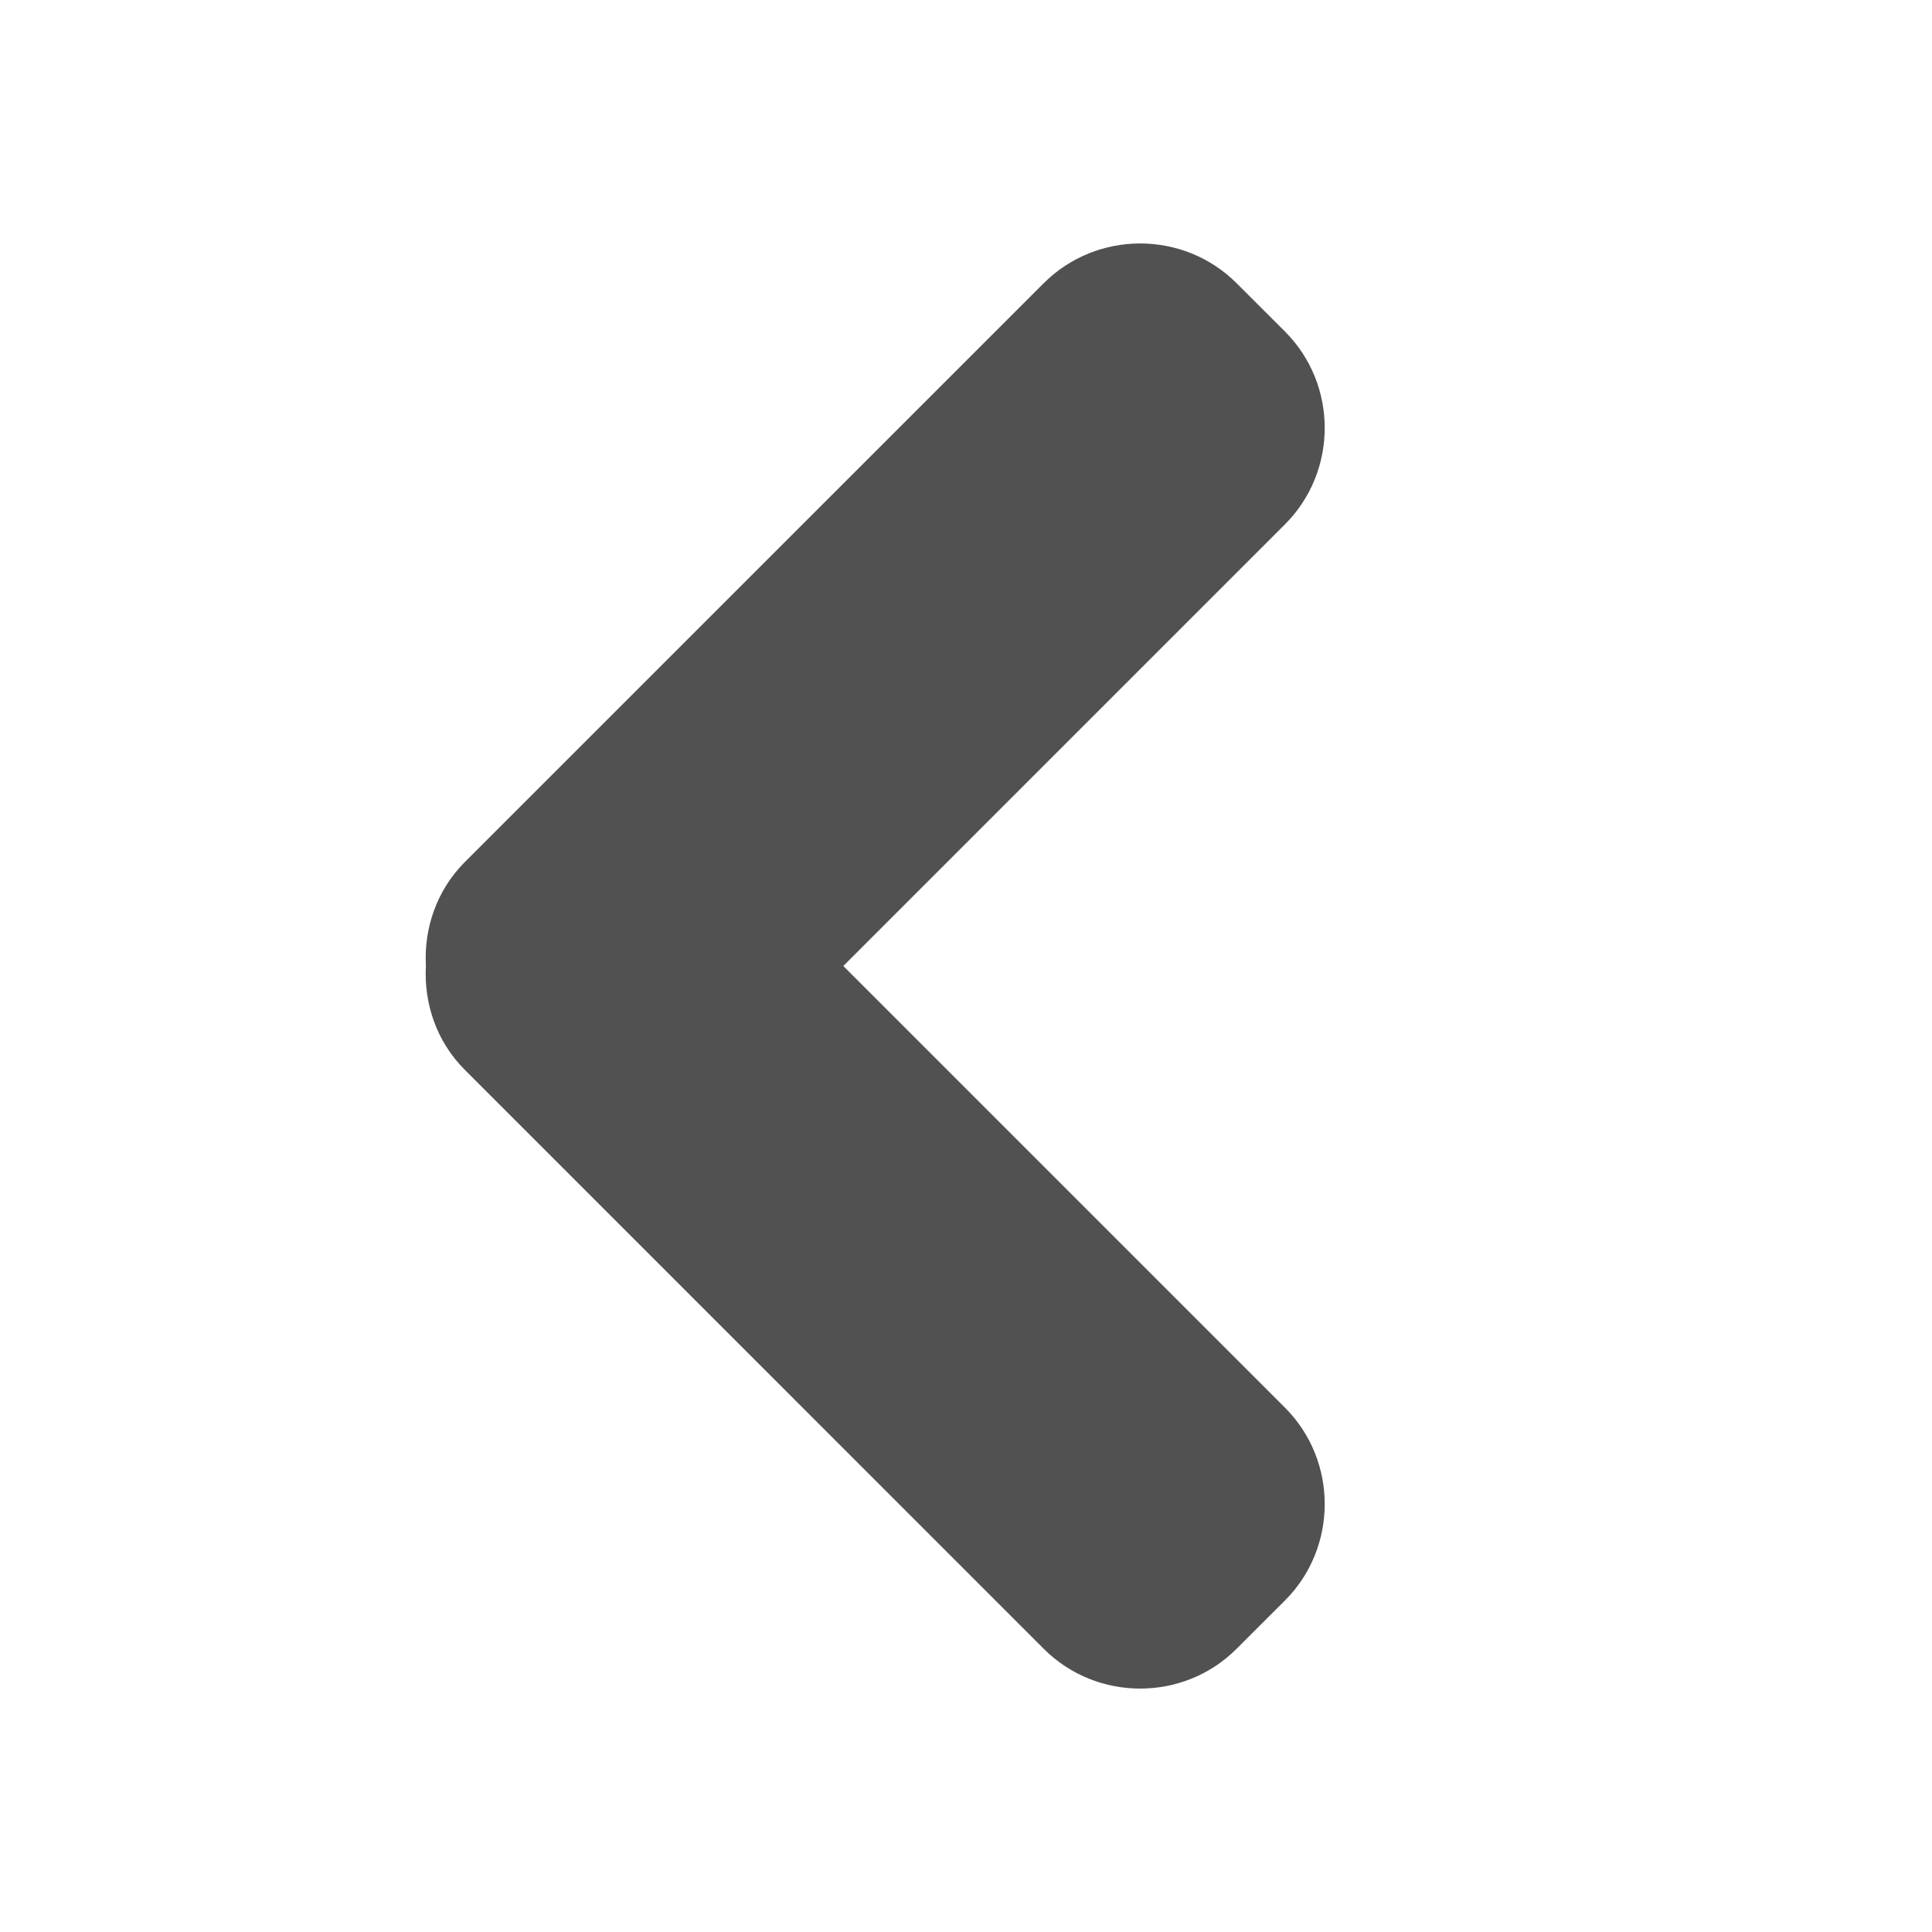
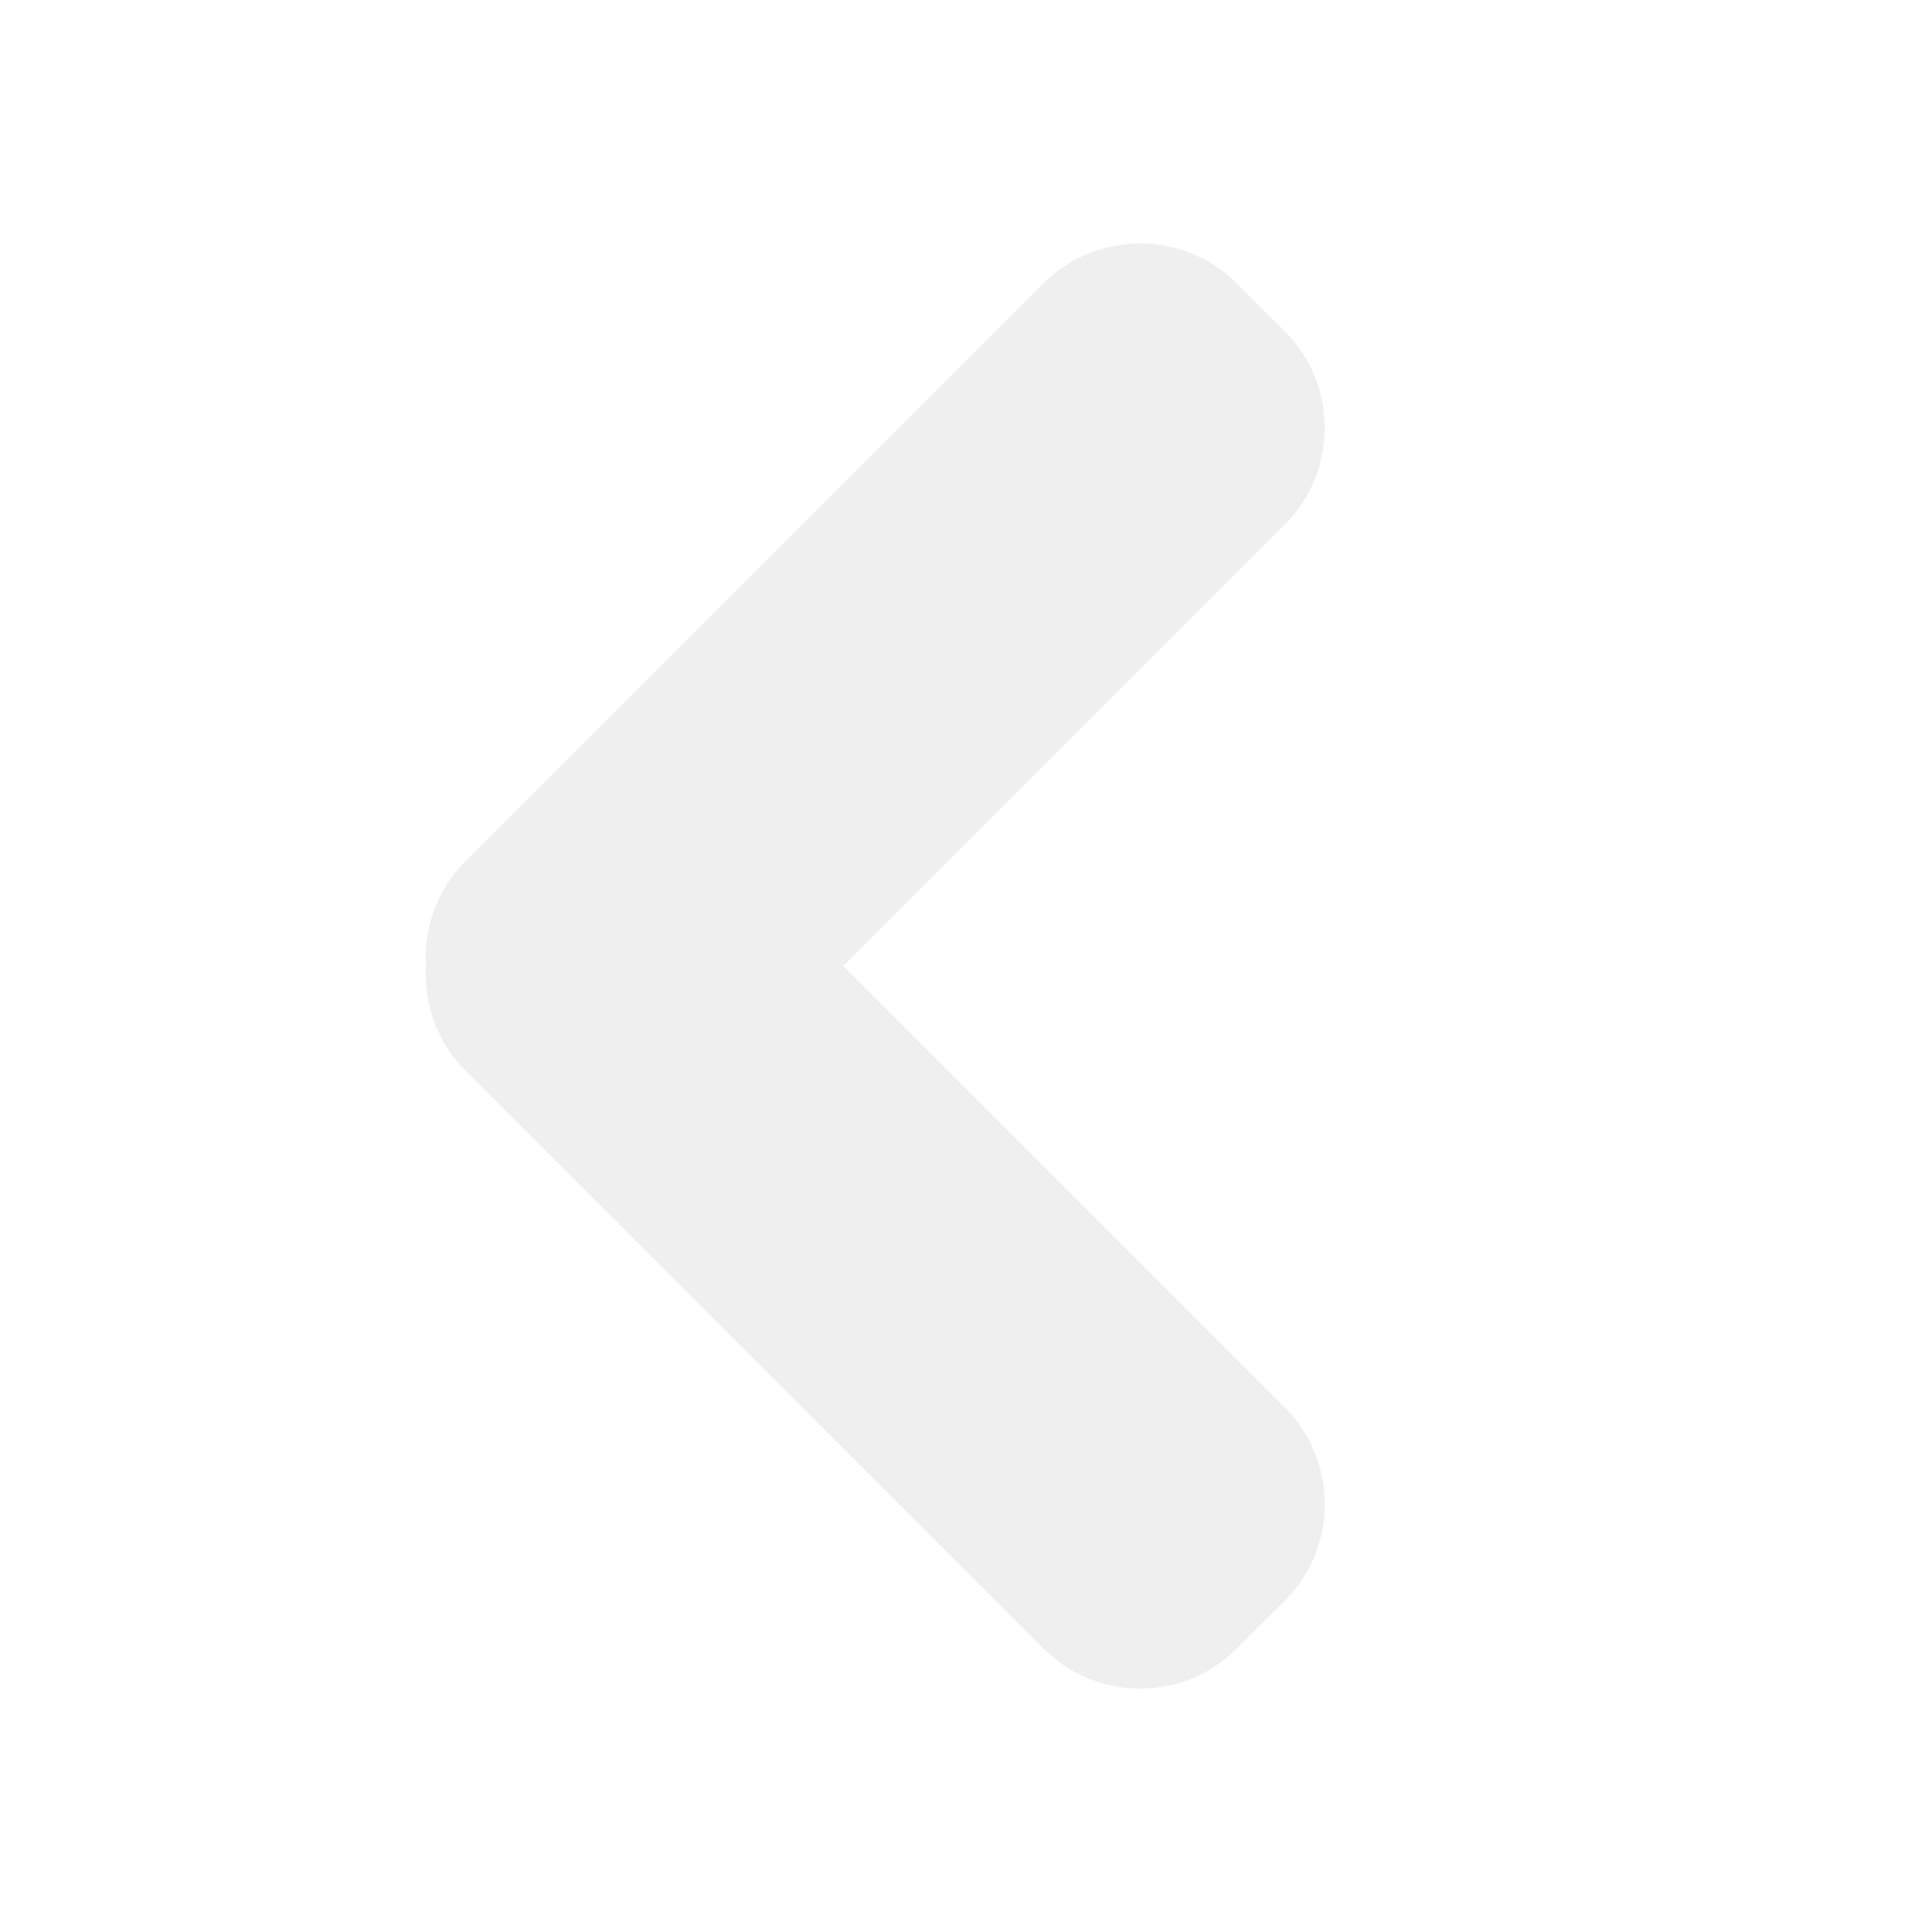
- <svg xmlns="http://www.w3.org/2000/svg" enable-background="new 0 0 32 32" height="32px" id="Layer_1" version="1.1" viewBox="0 0 32 32" width="32px" xml:space="preserve">
-   <path d="M7.701,14.276l9.586-9.585c0.879-0.878,2.317-0.878,3.195,0l0.801,0.8c0.878,0.877,0.878,2.316,0,3.194  L13.968,16l7.315,7.315c0.878,0.878,0.878,2.317,0,3.194l-0.801,0.8c-0.878,0.879-2.316,0.879-3.195,0l-9.586-9.587  C7.229,17.252,7.02,16.62,7.054,16C7.02,15.38,7.229,14.748,7.701,14.276z" fill="#515151" />
+ <svg xmlns="http://www.w3.org/2000/svg" width="32" height="32">
+   <g>
+     <rect fill="none" id="canvas_background" height="402" width="582" y="-1" x="-1" />
+   </g>
+   <g>
+     <path id="svg_1" fill="#efefef" d="m7.701,14.276l9.586,-9.585c0.879,-0.878 2.317,-0.878 3.195,0l0.801,0.8c0.878,0.877 0.878,2.316 0,3.194l-7.315,7.315l7.315,7.315c0.878,0.878 0.878,2.317 0,3.194l-0.801,0.8c-0.878,0.879 -2.316,0.879 -3.195,0l-9.586,-9.587c-0.472,-0.47 -0.681,-1.102 -0.647,-1.722c-0.034,-0.62 0.175,-1.252 0.647,-1.724z" />
+   </g>
</svg>
